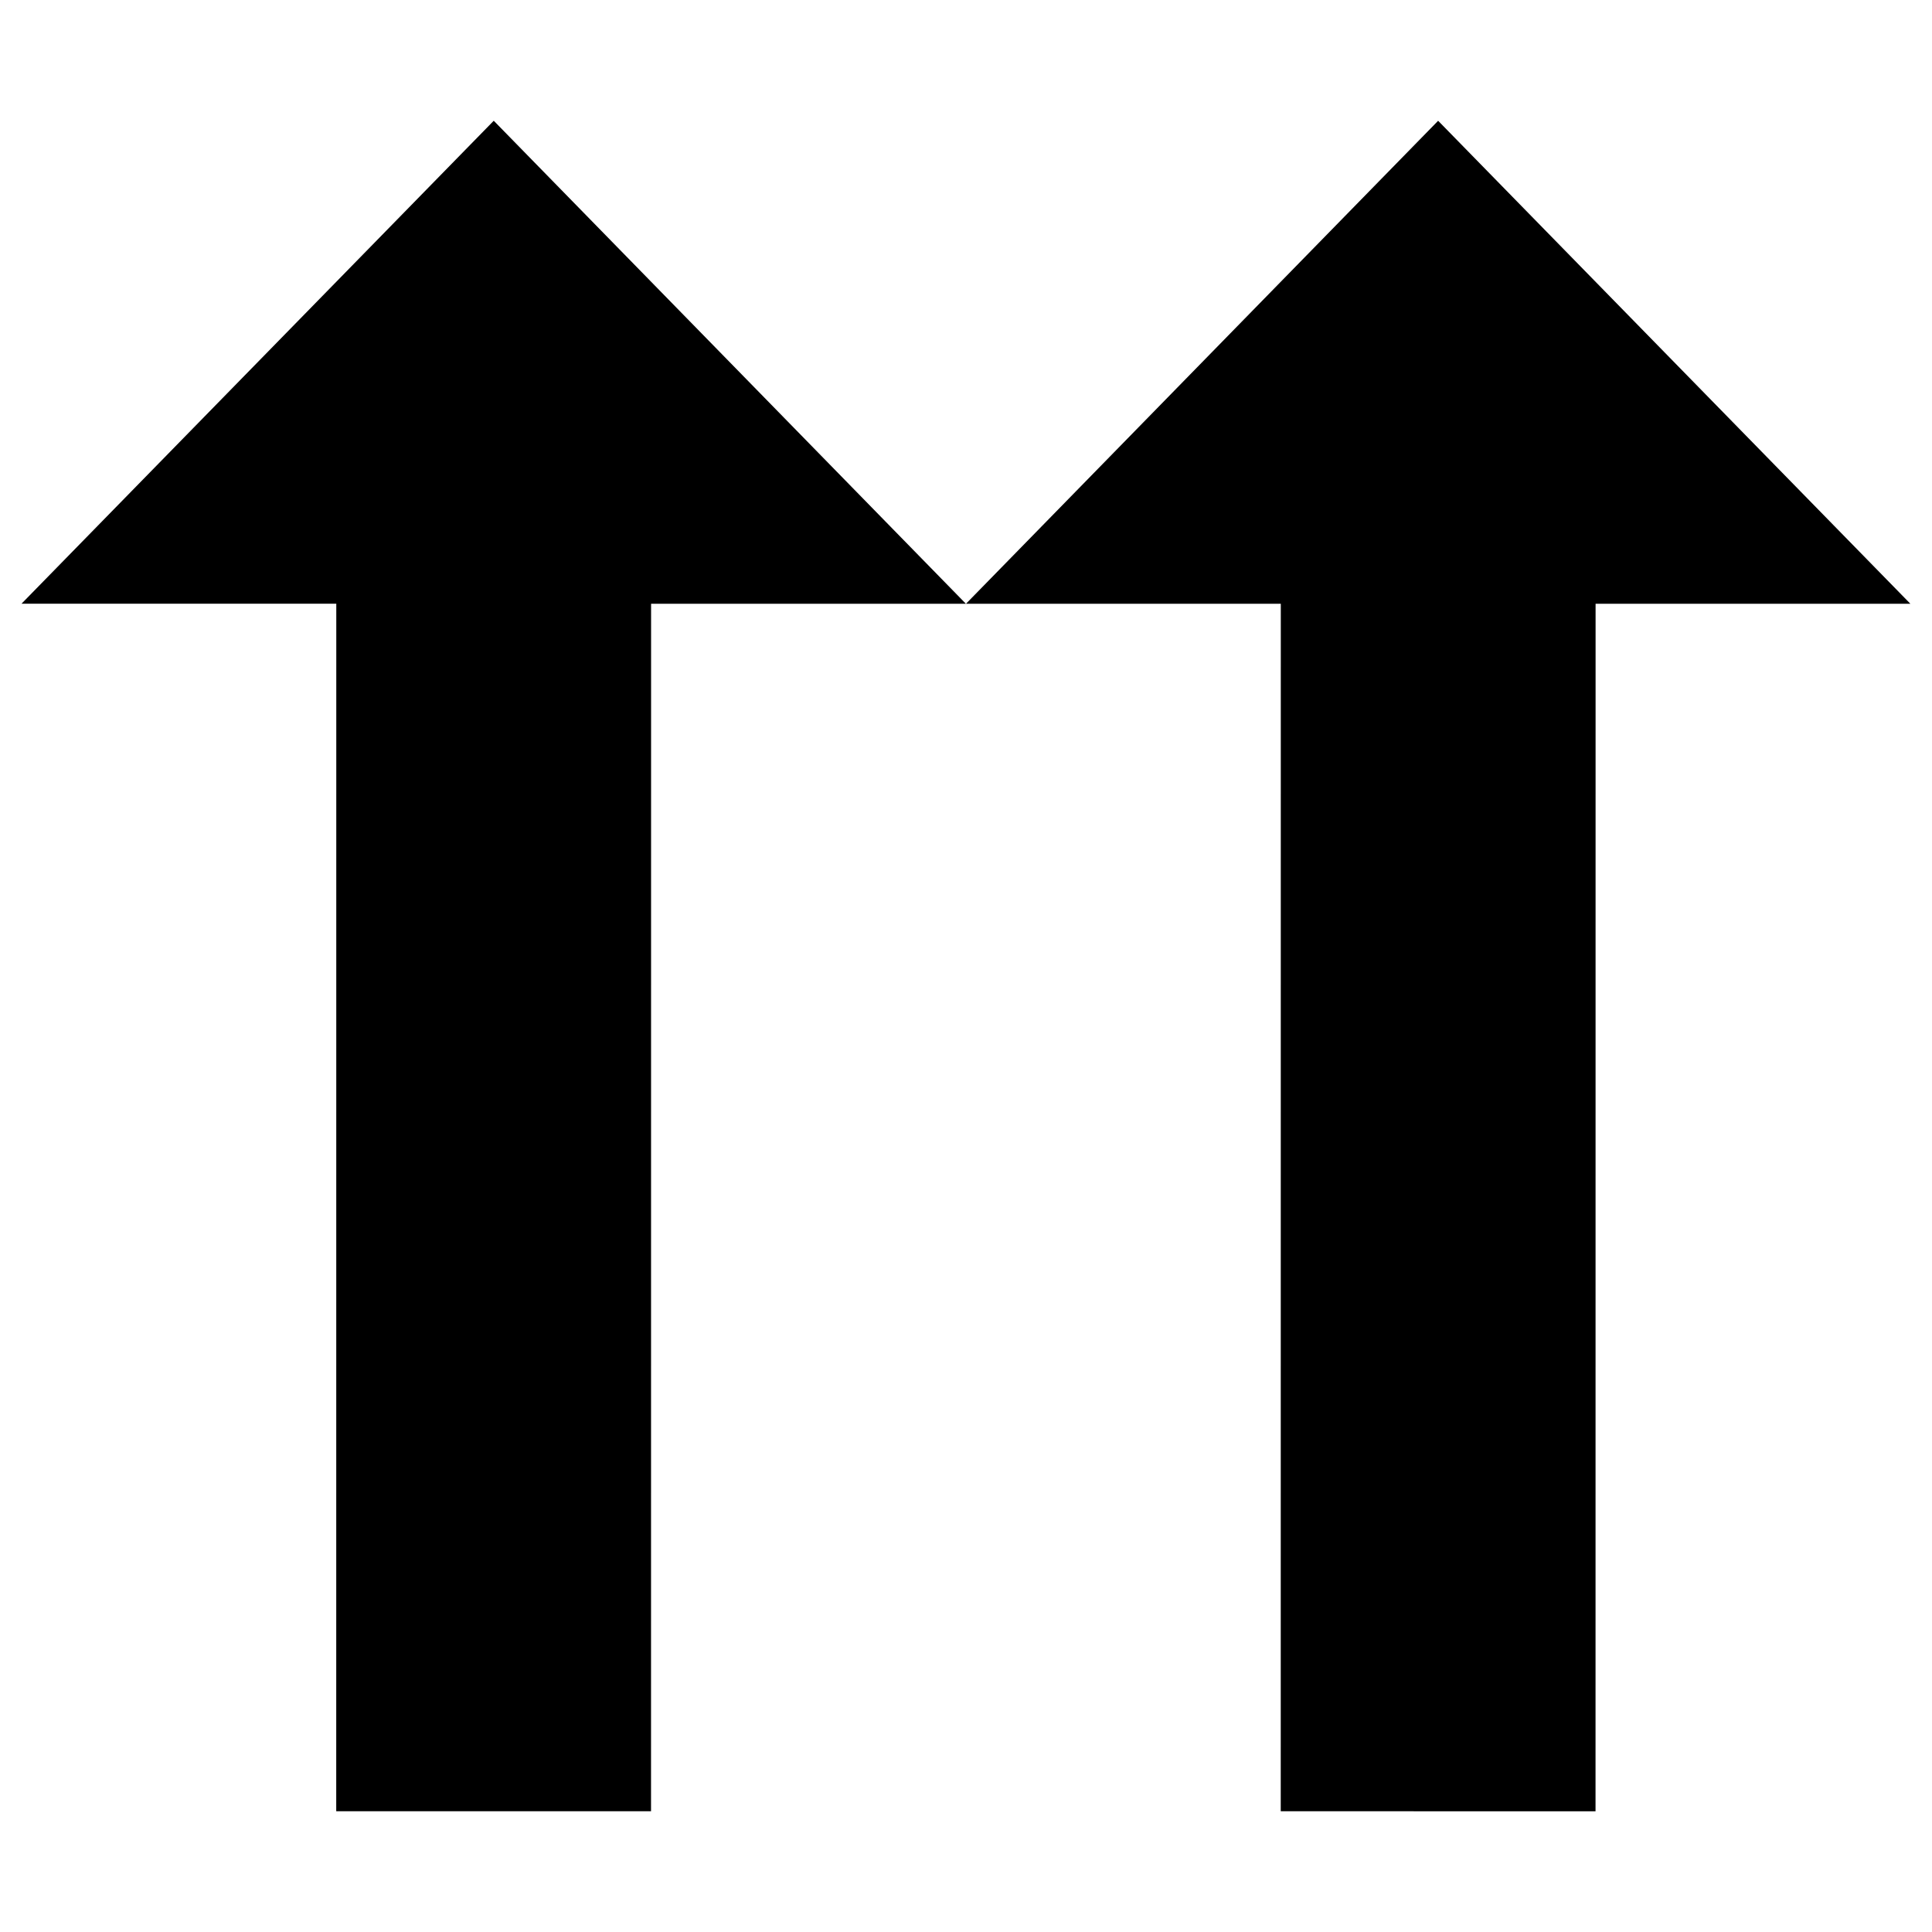
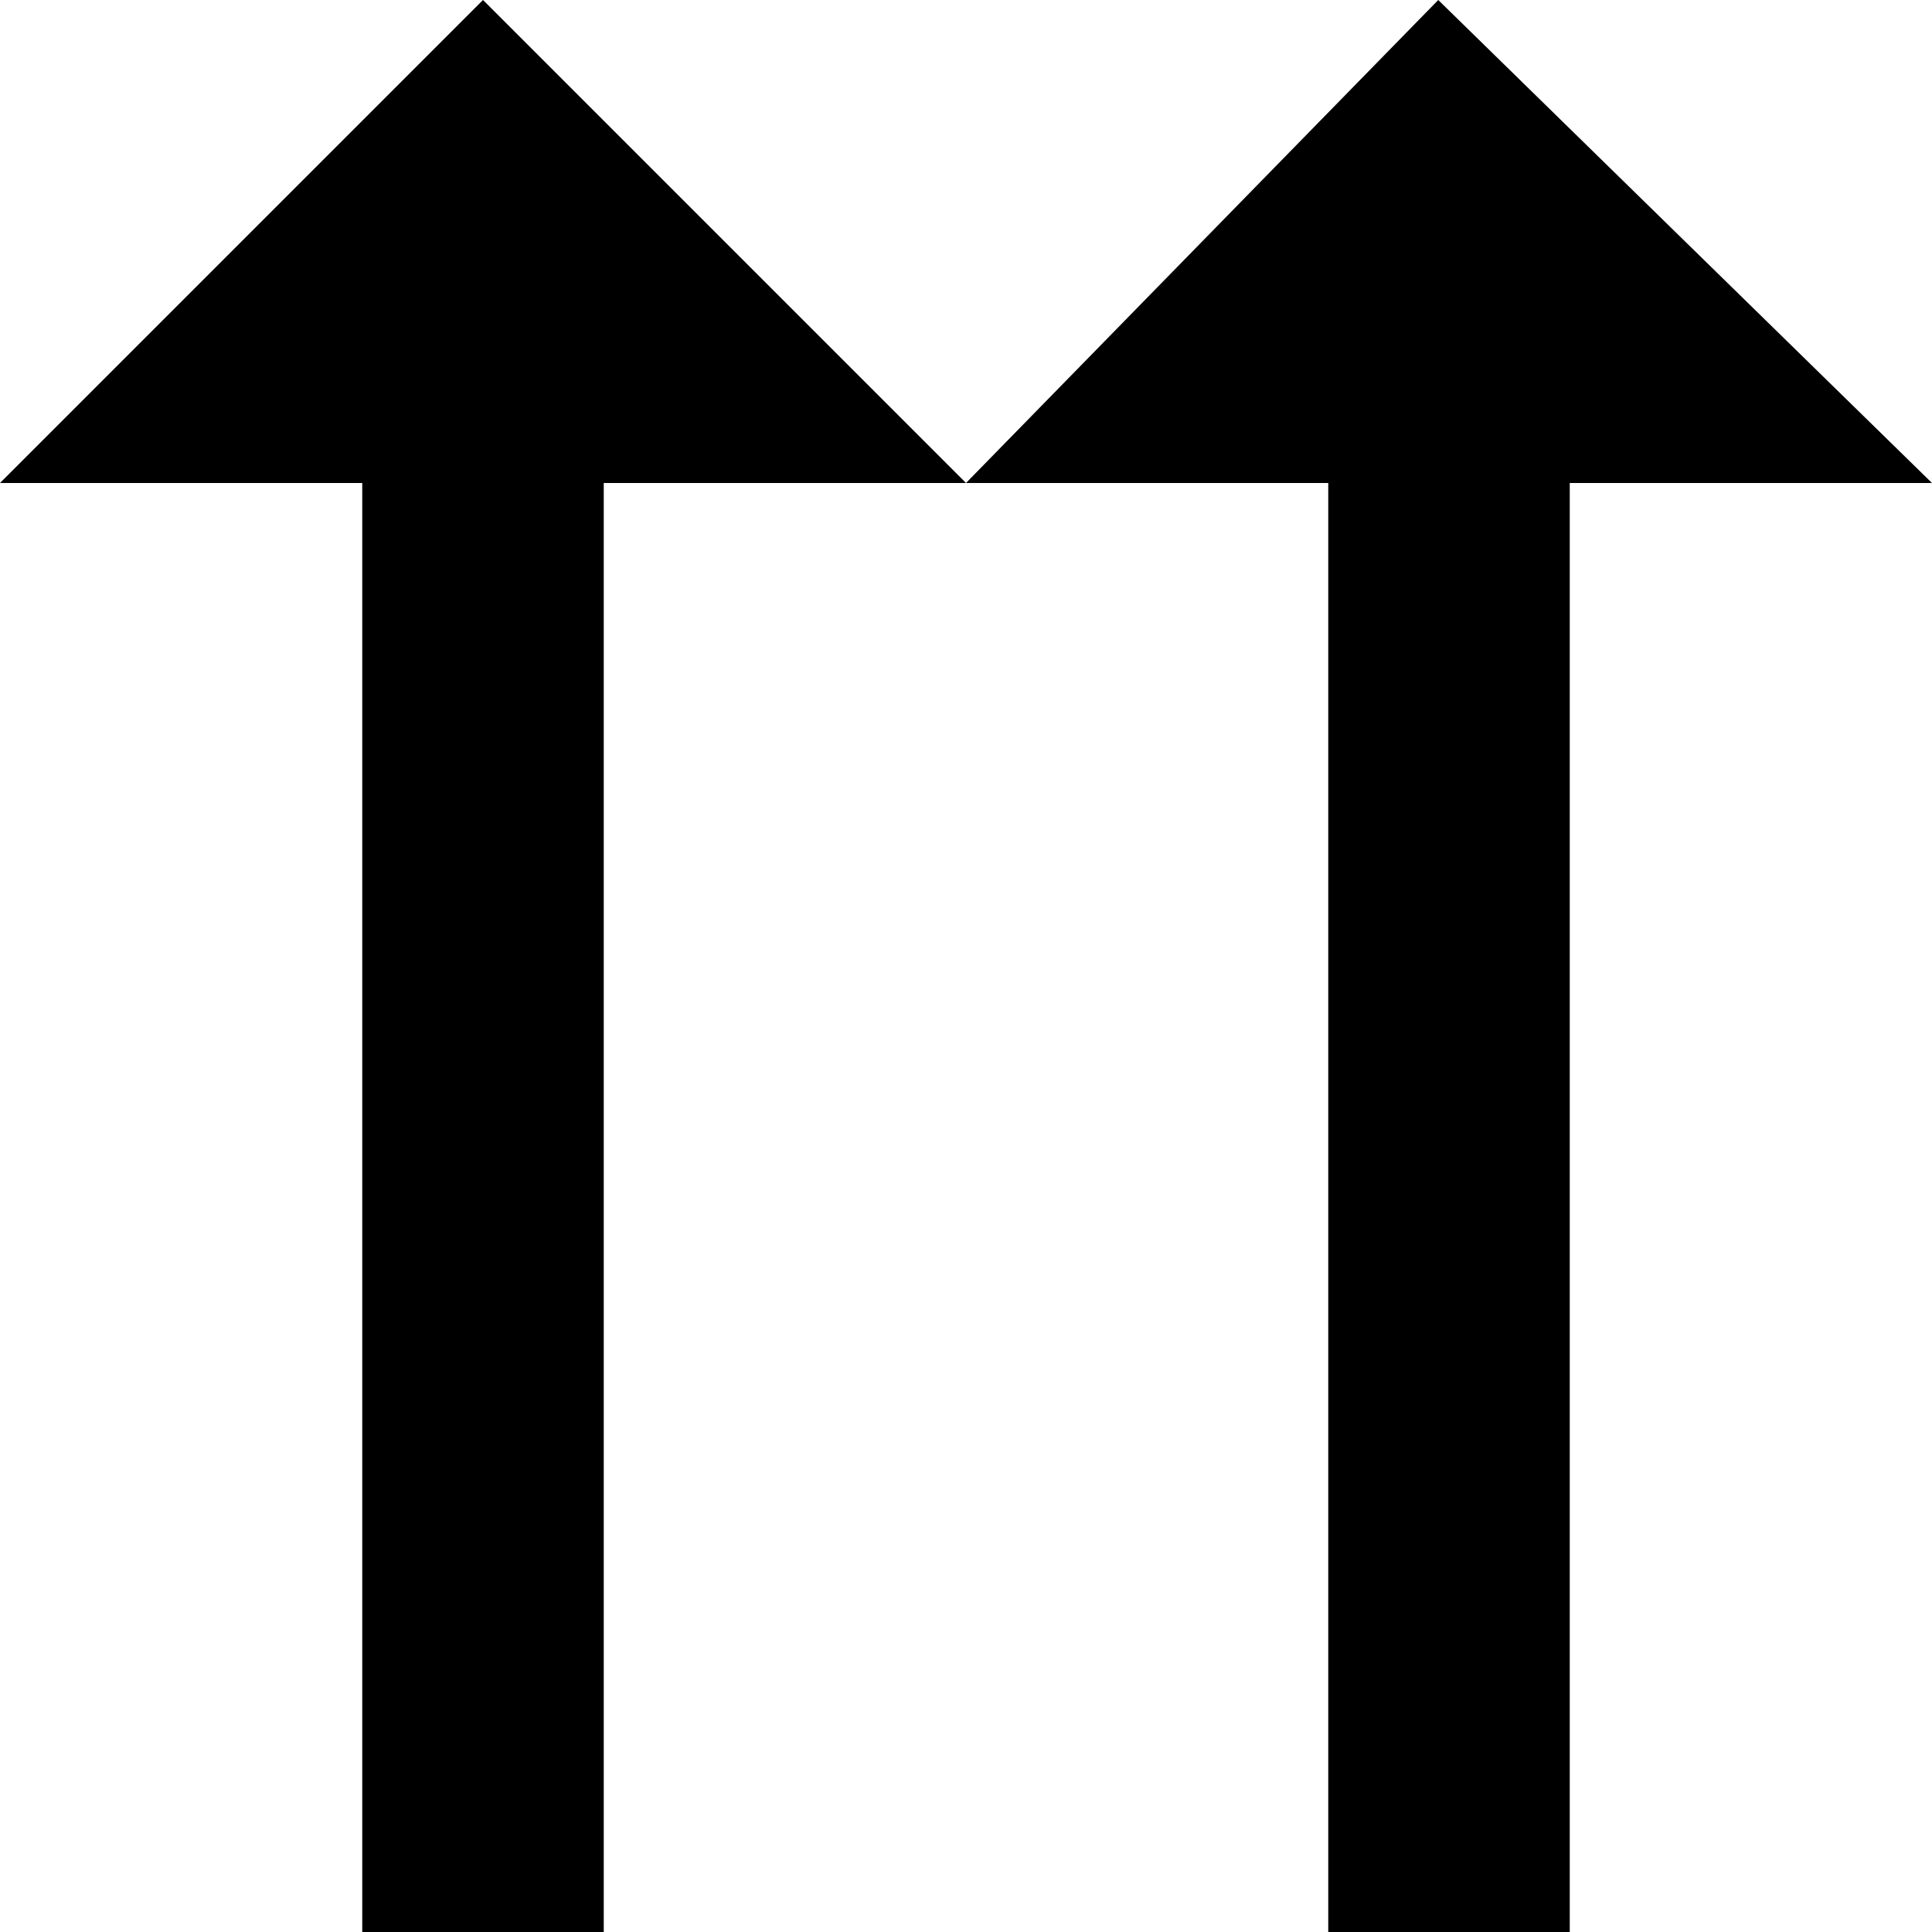
<svg xmlns="http://www.w3.org/2000/svg" version="1.1" width="16" height="16" id="svg7384">
  <defs id="defs11" />
-   <path id="rect3815-3" style="color:#bebebe;fill-opacity:1;fill-rule:nonzero;marker:none;visibility:visible;display:inline;overflow:visible;enable-background:accumulate" d="m 8,5 2.607,7.47e-5 -4.87e-4,10 2.607,7.4e-5 4.85e-4,-10 2.607,7.44e-5 -3.911,-4 z m -7.822,-2.237e-4 2.607,7.45e-5 -4.861e-4,10 2.607,7.3e-5 4.861e-4,-10 2.607,7.46e-5 L 4.089,1 z" />
+   <path id="rect3815-3" style="color:#bebebe;fill-opacity:1;fill-rule:nonzero;marker:none;visibility:visible;display:inline;overflow:visible;enable-background:accumulate" d="M 8,4 11,4 11,16 13,16 13,4 16,4 11.911,0 z M 0,4 3,4 3,16 5,16 5,4 8,4 4,0 z" />
</svg>
